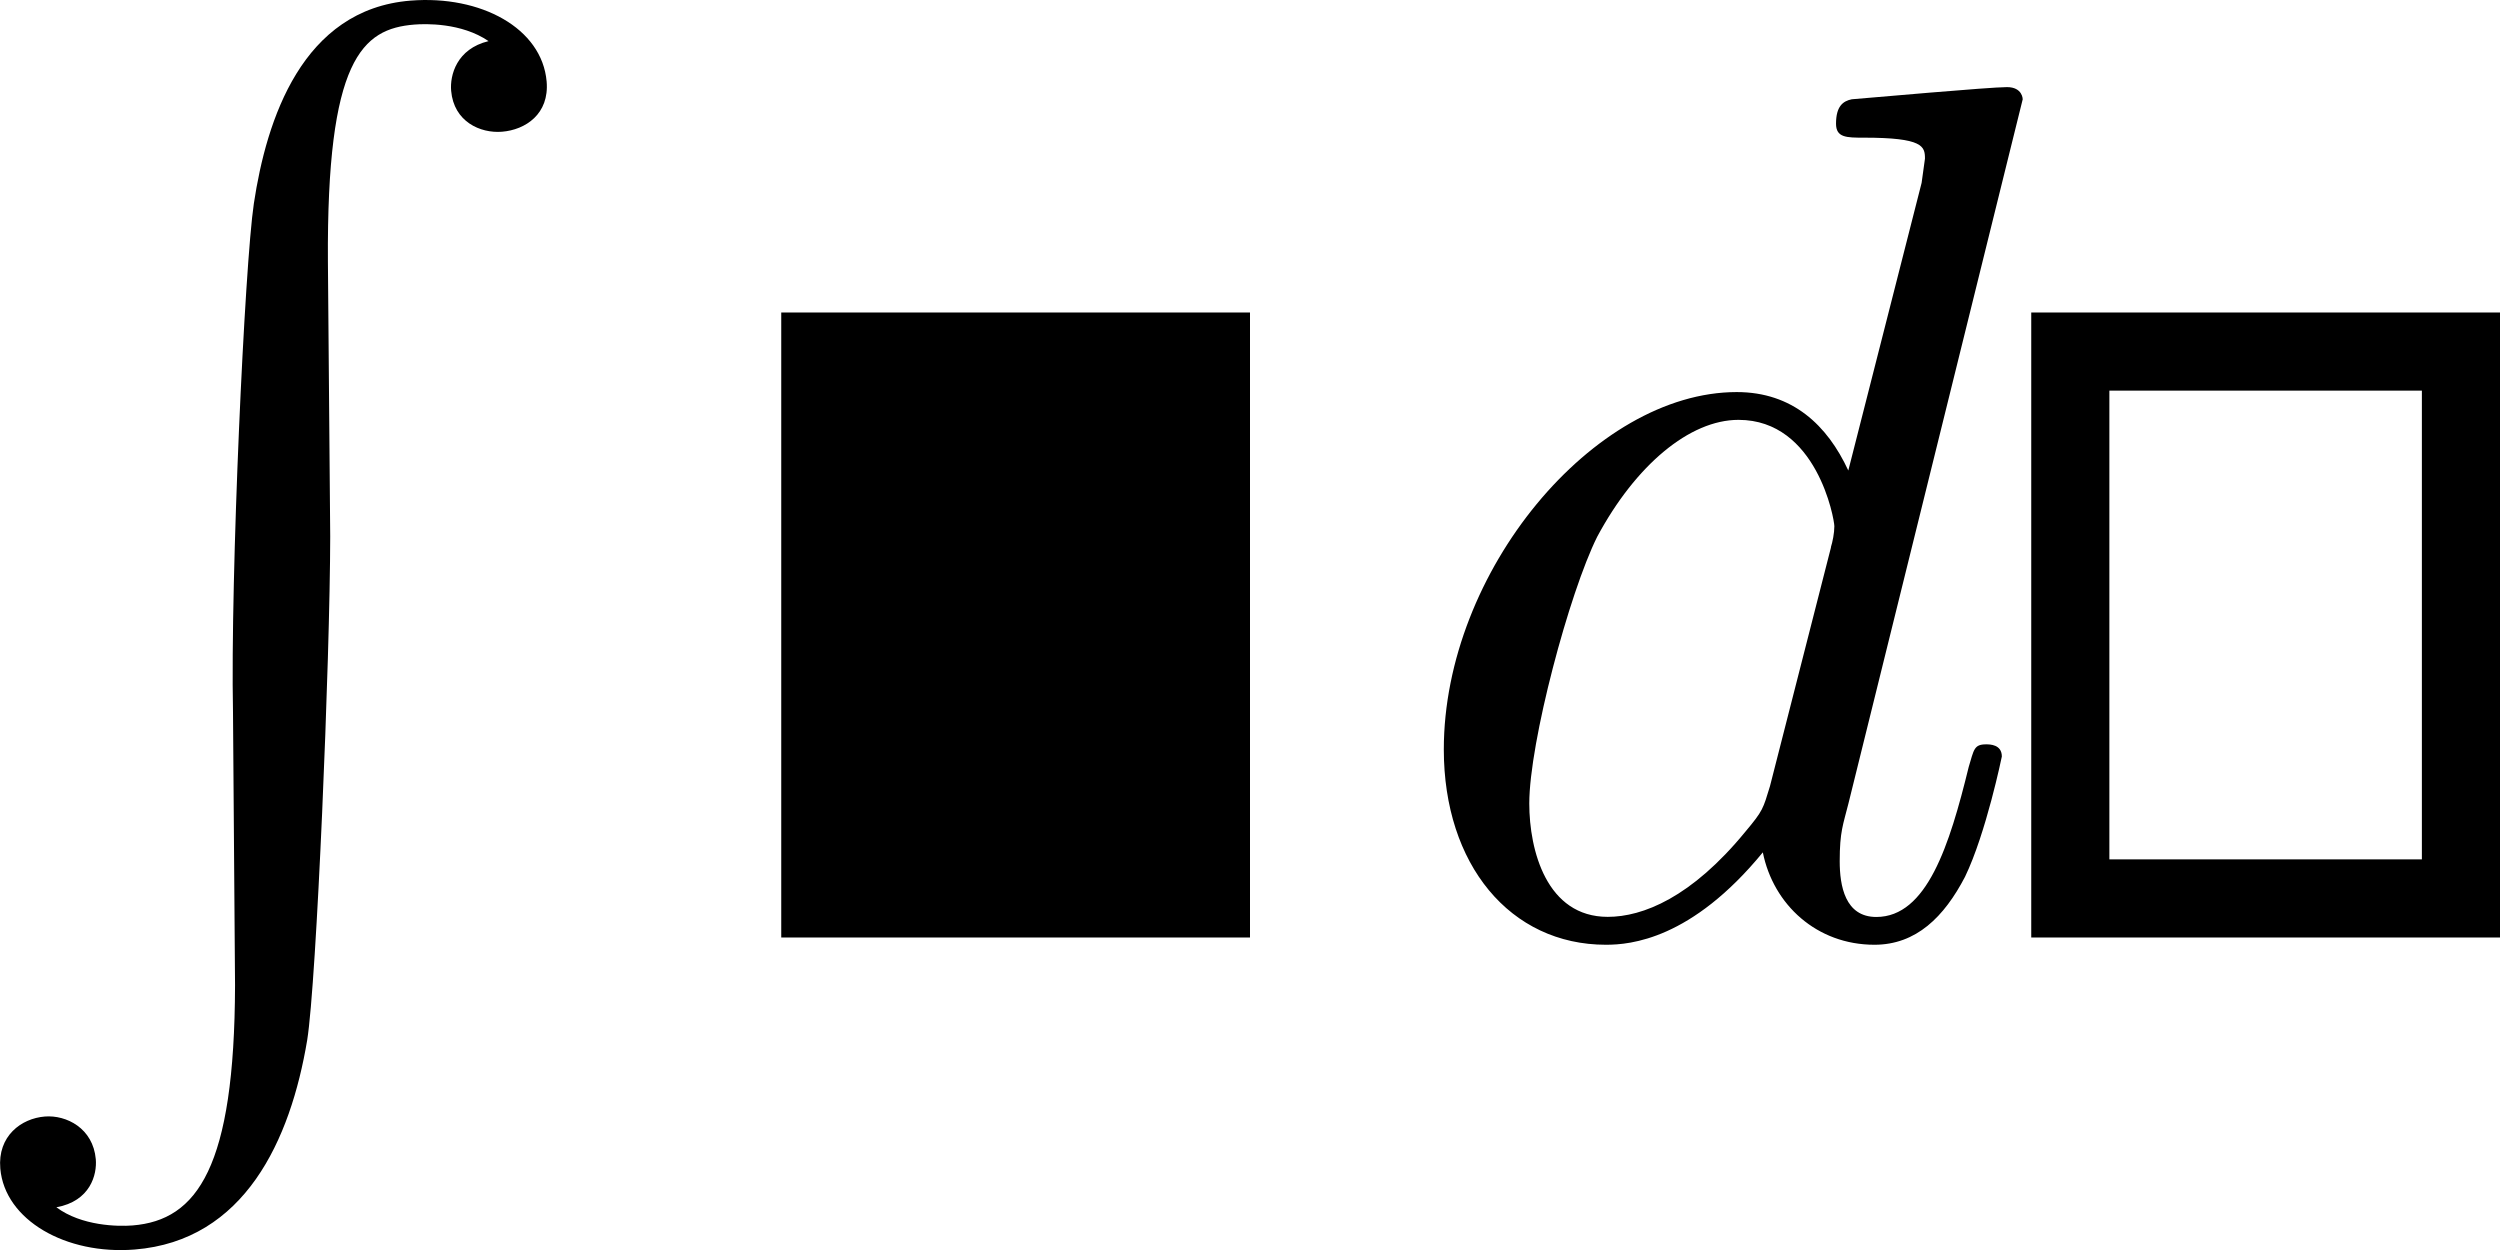
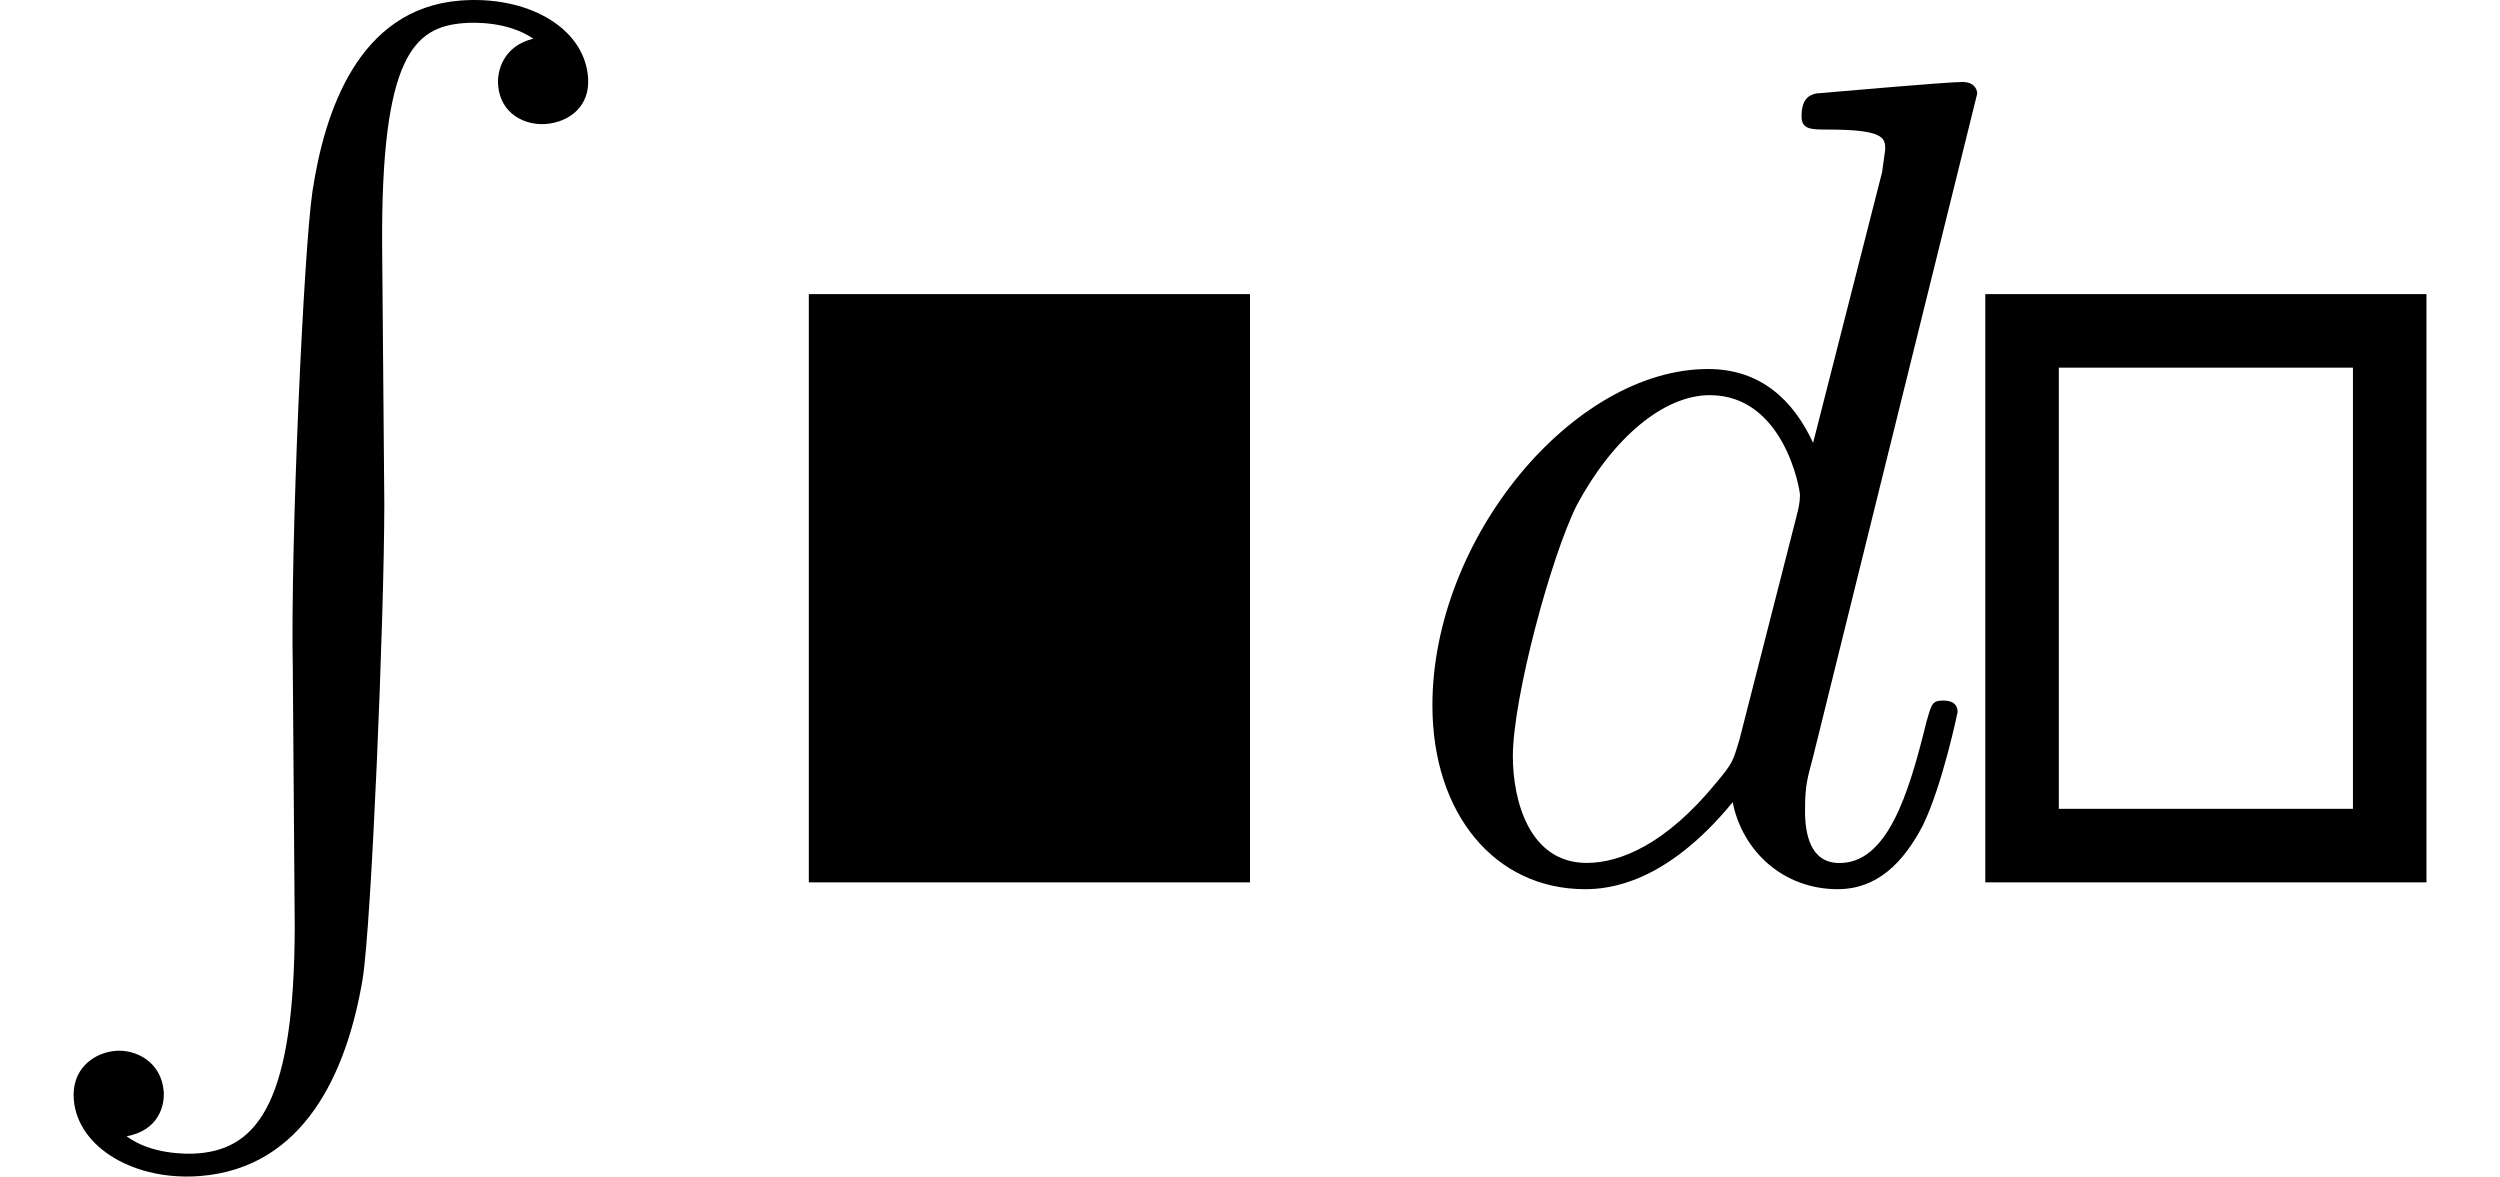
- <svg xmlns="http://www.w3.org/2000/svg" width="32" height="16" viewBox="0 0 32 16" version="1.1" id="svg17">
+ <svg xmlns="http://www.w3.org/2000/svg" width="34" height="16" viewBox="0 0 34 16" version="1.1" id="svg17">
  <defs id="defs10">
    <g id="g8">
      <symbol overflow="visible" id="glyph0-0">
        <path style="stroke:none" d="" id="path2" />
      </symbol>
      <symbol overflow="visible" id="glyph0-1">
        <path style="stroke:none" d="m 4.891,-7.547 c 0,-0.219 0,-0.438 -0.234,-0.438 -0.25,0 -0.25,0.25 -0.25,0.438 v 7.062 h -3.312 c -0.188,0 -0.438,0 -0.438,0.25 C 0.656,0 0.906,0 1.094,0 h 7.125 c 0.203,0 0.422,0 0.422,-0.234 0,-0.25 -0.219,-0.25 -0.422,-0.25 H 4.891 Z m 0,0" id="path5" />
      </symbol>
    </g>
  </defs>
  <g id="surface1">
    <g style="fill:#000000;fill-opacity:1" id="g14">
-       <rect style="fill:#000000;fill-opacity:0;stroke:#000000;stroke-width:1;stroke-linejoin:miter;stroke-dasharray:none;stroke-opacity:1" id="rect383-7-9" width="5" height="7" x="26.5" y="4.5" />
-       <rect style="fill:#000000;fill-opacity:1;stroke:#000000;stroke-width:1;stroke-linejoin:miter;stroke-dasharray:none;stroke-opacity:1" id="rect383-7-9-2" width="5" height="7" x="10.5" y="4.5" />
+       <rect style="fill:#000000;fill-opacity:0;stroke:#000000;stroke-width:1;stroke-linejoin:miter;stroke-dasharray:none;stroke-opacity:1" id="rect383-7-9" width="5" height="7" x="27.5" y="4.5" />
+       <rect style="fill:#000000;fill-opacity:1;stroke:#000000;stroke-width:1;stroke-linejoin:miter;stroke-dasharray:none;stroke-opacity:1" id="rect383-7-9-2" width="5" height="7" x="11.5" y="4.5" />
      <g fill="#000000" fill-opacity="1" id="g941" transform="matrix(1.450425,0,0,1.444288,-183.2764,-191.3392)">
-         <g id="use939" transform="matrix(1.019328,-0.08188794,0.08492587,0.9745652,124.9187,132.8924)">
+         <g id="use939" transform="matrix(1.019328,-0.08188794,0.08492587,0.9745652,125.6081,132.8924)">
          <path d="M 6.078,0.828 C 6.078,0.344 5.578,0 4.969,0 c -0.938,0 -1.328,0.969 -1.5,1.719 -0.125,0.547 -0.484,3.359 -0.562,4.578 l -0.188,2.469 c -0.141,1.641 -0.5,2.094 -1.062,2.094 -0.125,0 -0.438,-0.031 -0.641,-0.219 0.297,-0.031 0.375,-0.266 0.375,-0.406 0,-0.281 -0.219,-0.422 -0.406,-0.422 -0.203,0 -0.422,0.141 -0.422,0.438 0,0.469 0.5,0.828 1.094,0.828 0.953,0 1.422,-0.875 1.641,-1.766 C 3.422,8.797 3.781,5.891 3.875,4.781 L 4.062,2.297 C 4.203,0.469 4.531,0.219 4.984,0.219 c 0.094,0 0.406,0.016 0.625,0.203 C 5.328,0.469 5.25,0.703 5.25,0.844 5.25,1.125 5.469,1.25 5.656,1.25 5.859,1.25 6.078,1.125 6.078,0.828 Z m 0,0" id="path24811" />
        </g>
      </g>
-       <g fill="#000000" fill-opacity="1" id="g961" transform="matrix(1.428281,0,0,1.428281,-180.6602,-218.1332)">
+       <g fill="#000000" fill-opacity="1" id="g961" transform="matrix(1.428281,0,0,1.428281,-179.6602,-218.1332)">
        <g id="use959" transform="translate(138.99,161.066)">
          <path d="m 5.438,-1.562 c 0,-0.109 -0.109,-0.109 -0.141,-0.109 -0.109,0 -0.109,0.047 -0.156,0.203 -0.172,0.703 -0.375,1.344 -0.828,1.344 -0.281,0 -0.328,-0.281 -0.328,-0.5 0,-0.266 0.031,-0.328 0.078,-0.516 l 1.562,-6.312 c 0,0 0,-0.109 -0.141,-0.109 -0.156,0 -1.203,0.094 -1.391,0.109 -0.078,0.016 -0.141,0.062 -0.141,0.219 0,0.125 0.094,0.125 0.25,0.125 0.531,0 0.547,0.078 0.547,0.188 L 4.719,-6.703 4.062,-4.125 c -0.188,-0.406 -0.5,-0.703 -1,-0.703 -1.281,0 -2.625,1.609 -2.625,3.203 0,1.031 0.594,1.75 1.453,1.75 0.219,0 0.766,-0.047 1.406,-0.828 0.094,0.469 0.484,0.828 1,0.828 0.375,0 0.625,-0.25 0.812,-0.609 C 5.297,-0.875 5.438,-1.562 5.438,-1.562 Z m -1.531,-1.875 -0.547,2.141 c -0.062,0.203 -0.062,0.219 -0.219,0.406 C 2.656,-0.297 2.219,-0.125 1.906,-0.125 c -0.547,0 -0.703,-0.594 -0.703,-1.016 0,-0.547 0.359,-1.891 0.609,-2.391 0.344,-0.641 0.828,-1.047 1.266,-1.047 0.703,0 0.859,0.891 0.859,0.953 0,0.062 -0.016,0.141 -0.031,0.188 z m 0,0" id="path28620" />
        </g>
      </g>
    </g>
  </g>
</svg>
